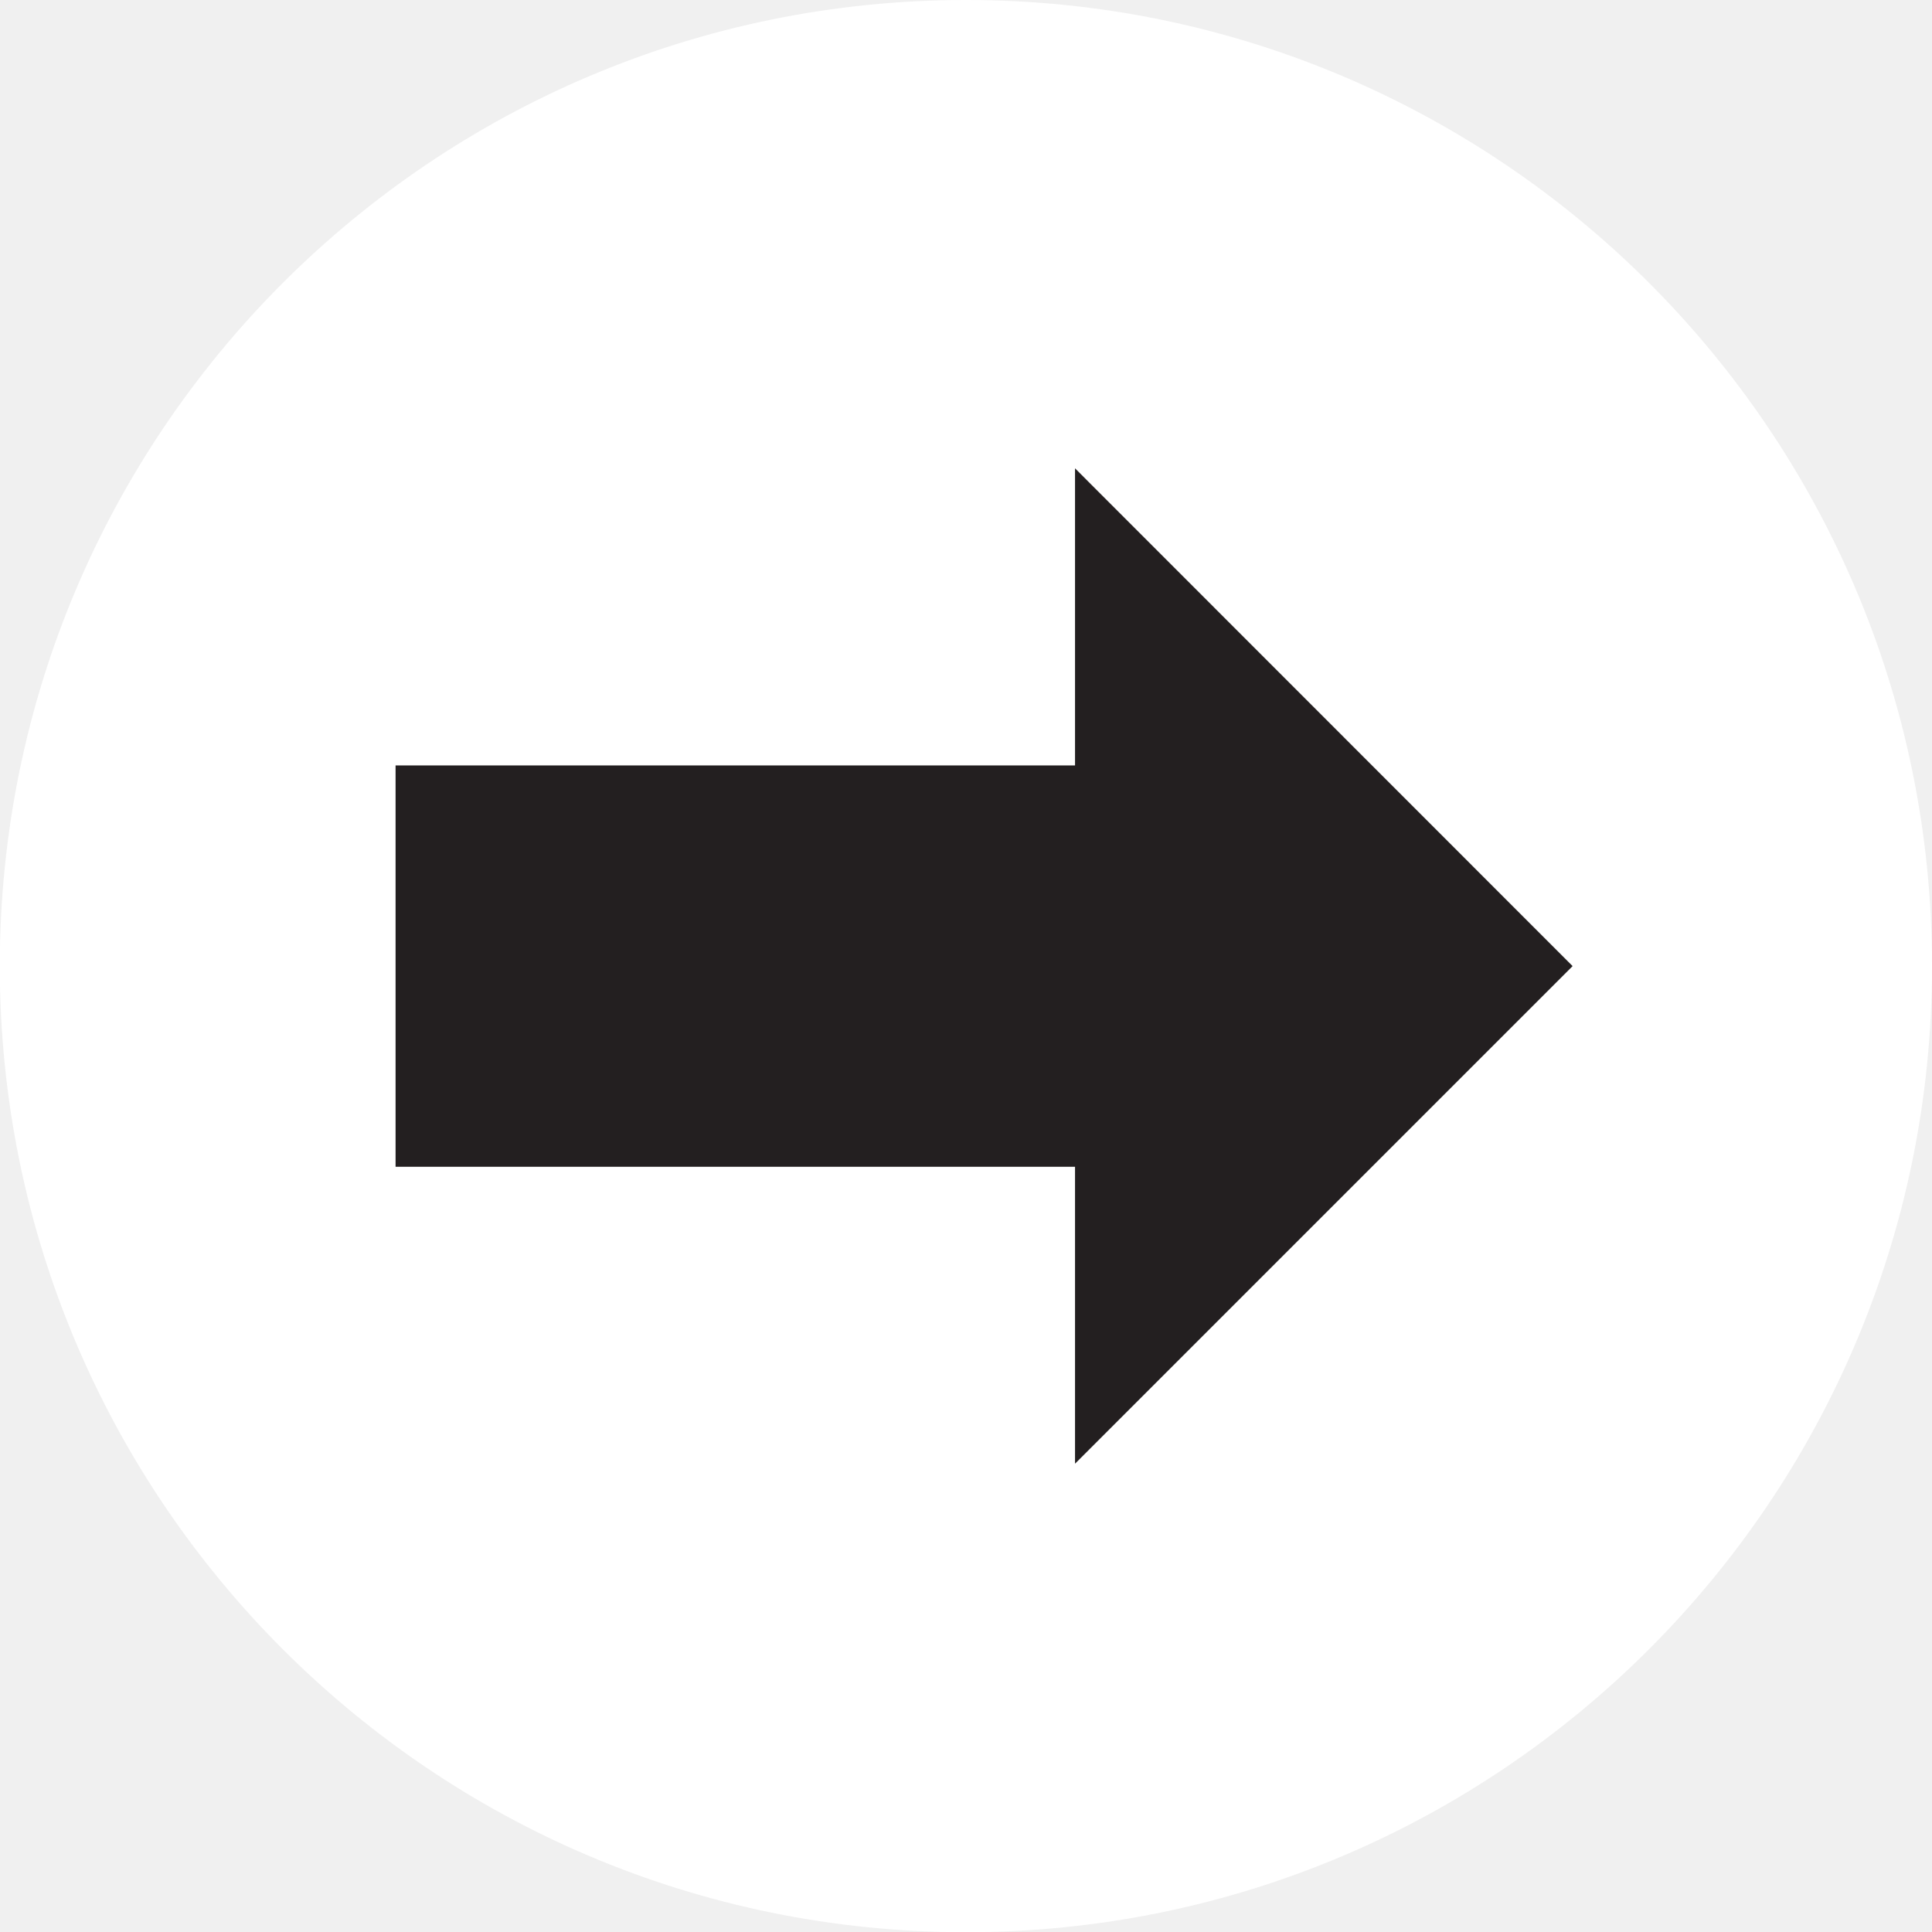
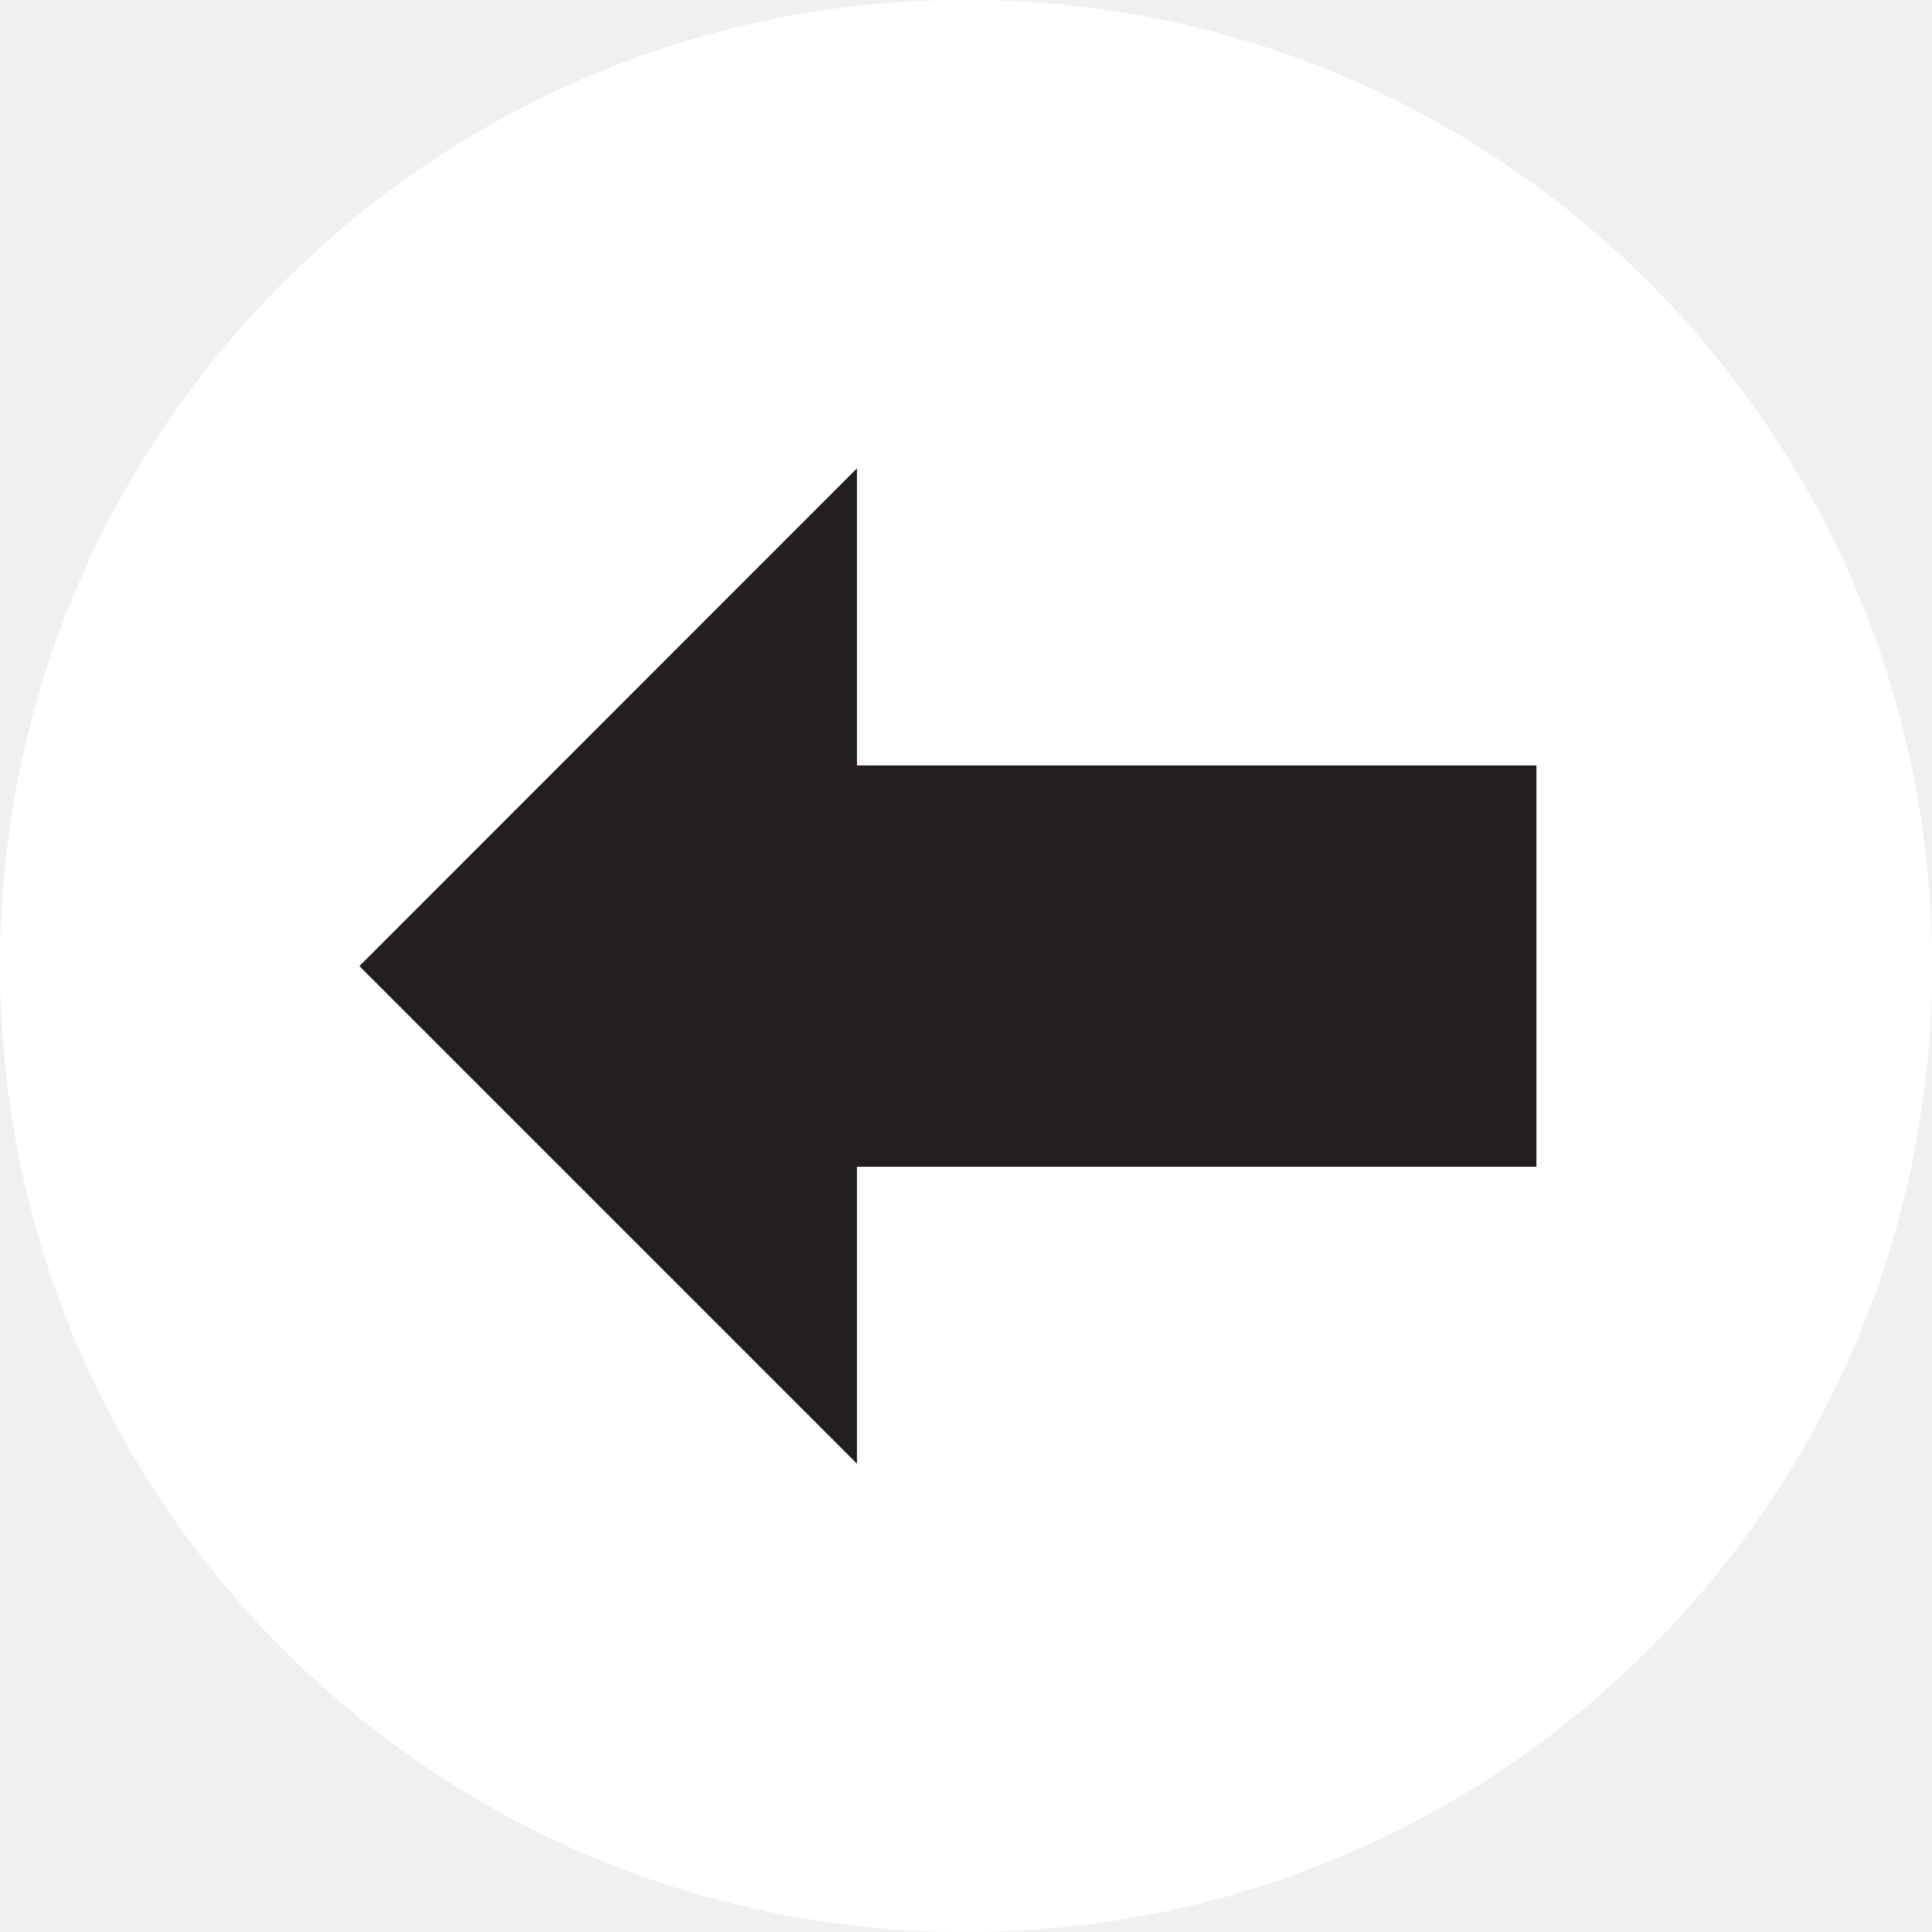
<svg xmlns="http://www.w3.org/2000/svg" viewBox="0 0 97.73 97.73">
  <defs>
    <style>.cls-1{fill:#fff;}.cls-2{fill:#231f20;}</style>
  </defs>
  <g id="Layer_2" data-name="Layer 2">
    <g id="Layer_1-2" data-name="Layer 1">
-       <path id="_Path_" data-name="&lt;Path&gt;" class="cls-1" d="M97.73,48.86A48.87,48.87,0,1,1,48.87,0,48.86,48.86,0,0,1,97.73,48.86" />
-       <polygon class="cls-2" points="79.55 48.87 54.38 23.69 54.38 38.72 20.01 38.72 20.01 59.02 54.38 59.02 54.38 74.04 79.55 48.87" />
+       <path id="_Path_" data-name="&lt;Path&gt;" class="cls-1" d="M0,48.87A48.87,48.87,0,1,1,48.86,97.73,48.86,48.86,0,0,1,0,48.87" />
+       <polygon class="cls-2" points="18.18 48.87 43.35 74.04 43.35 59.02 77.72 59.02 77.72 38.72 43.35 38.72 43.35 23.69 18.18 48.87" />
    </g>
  </g>
</svg>
